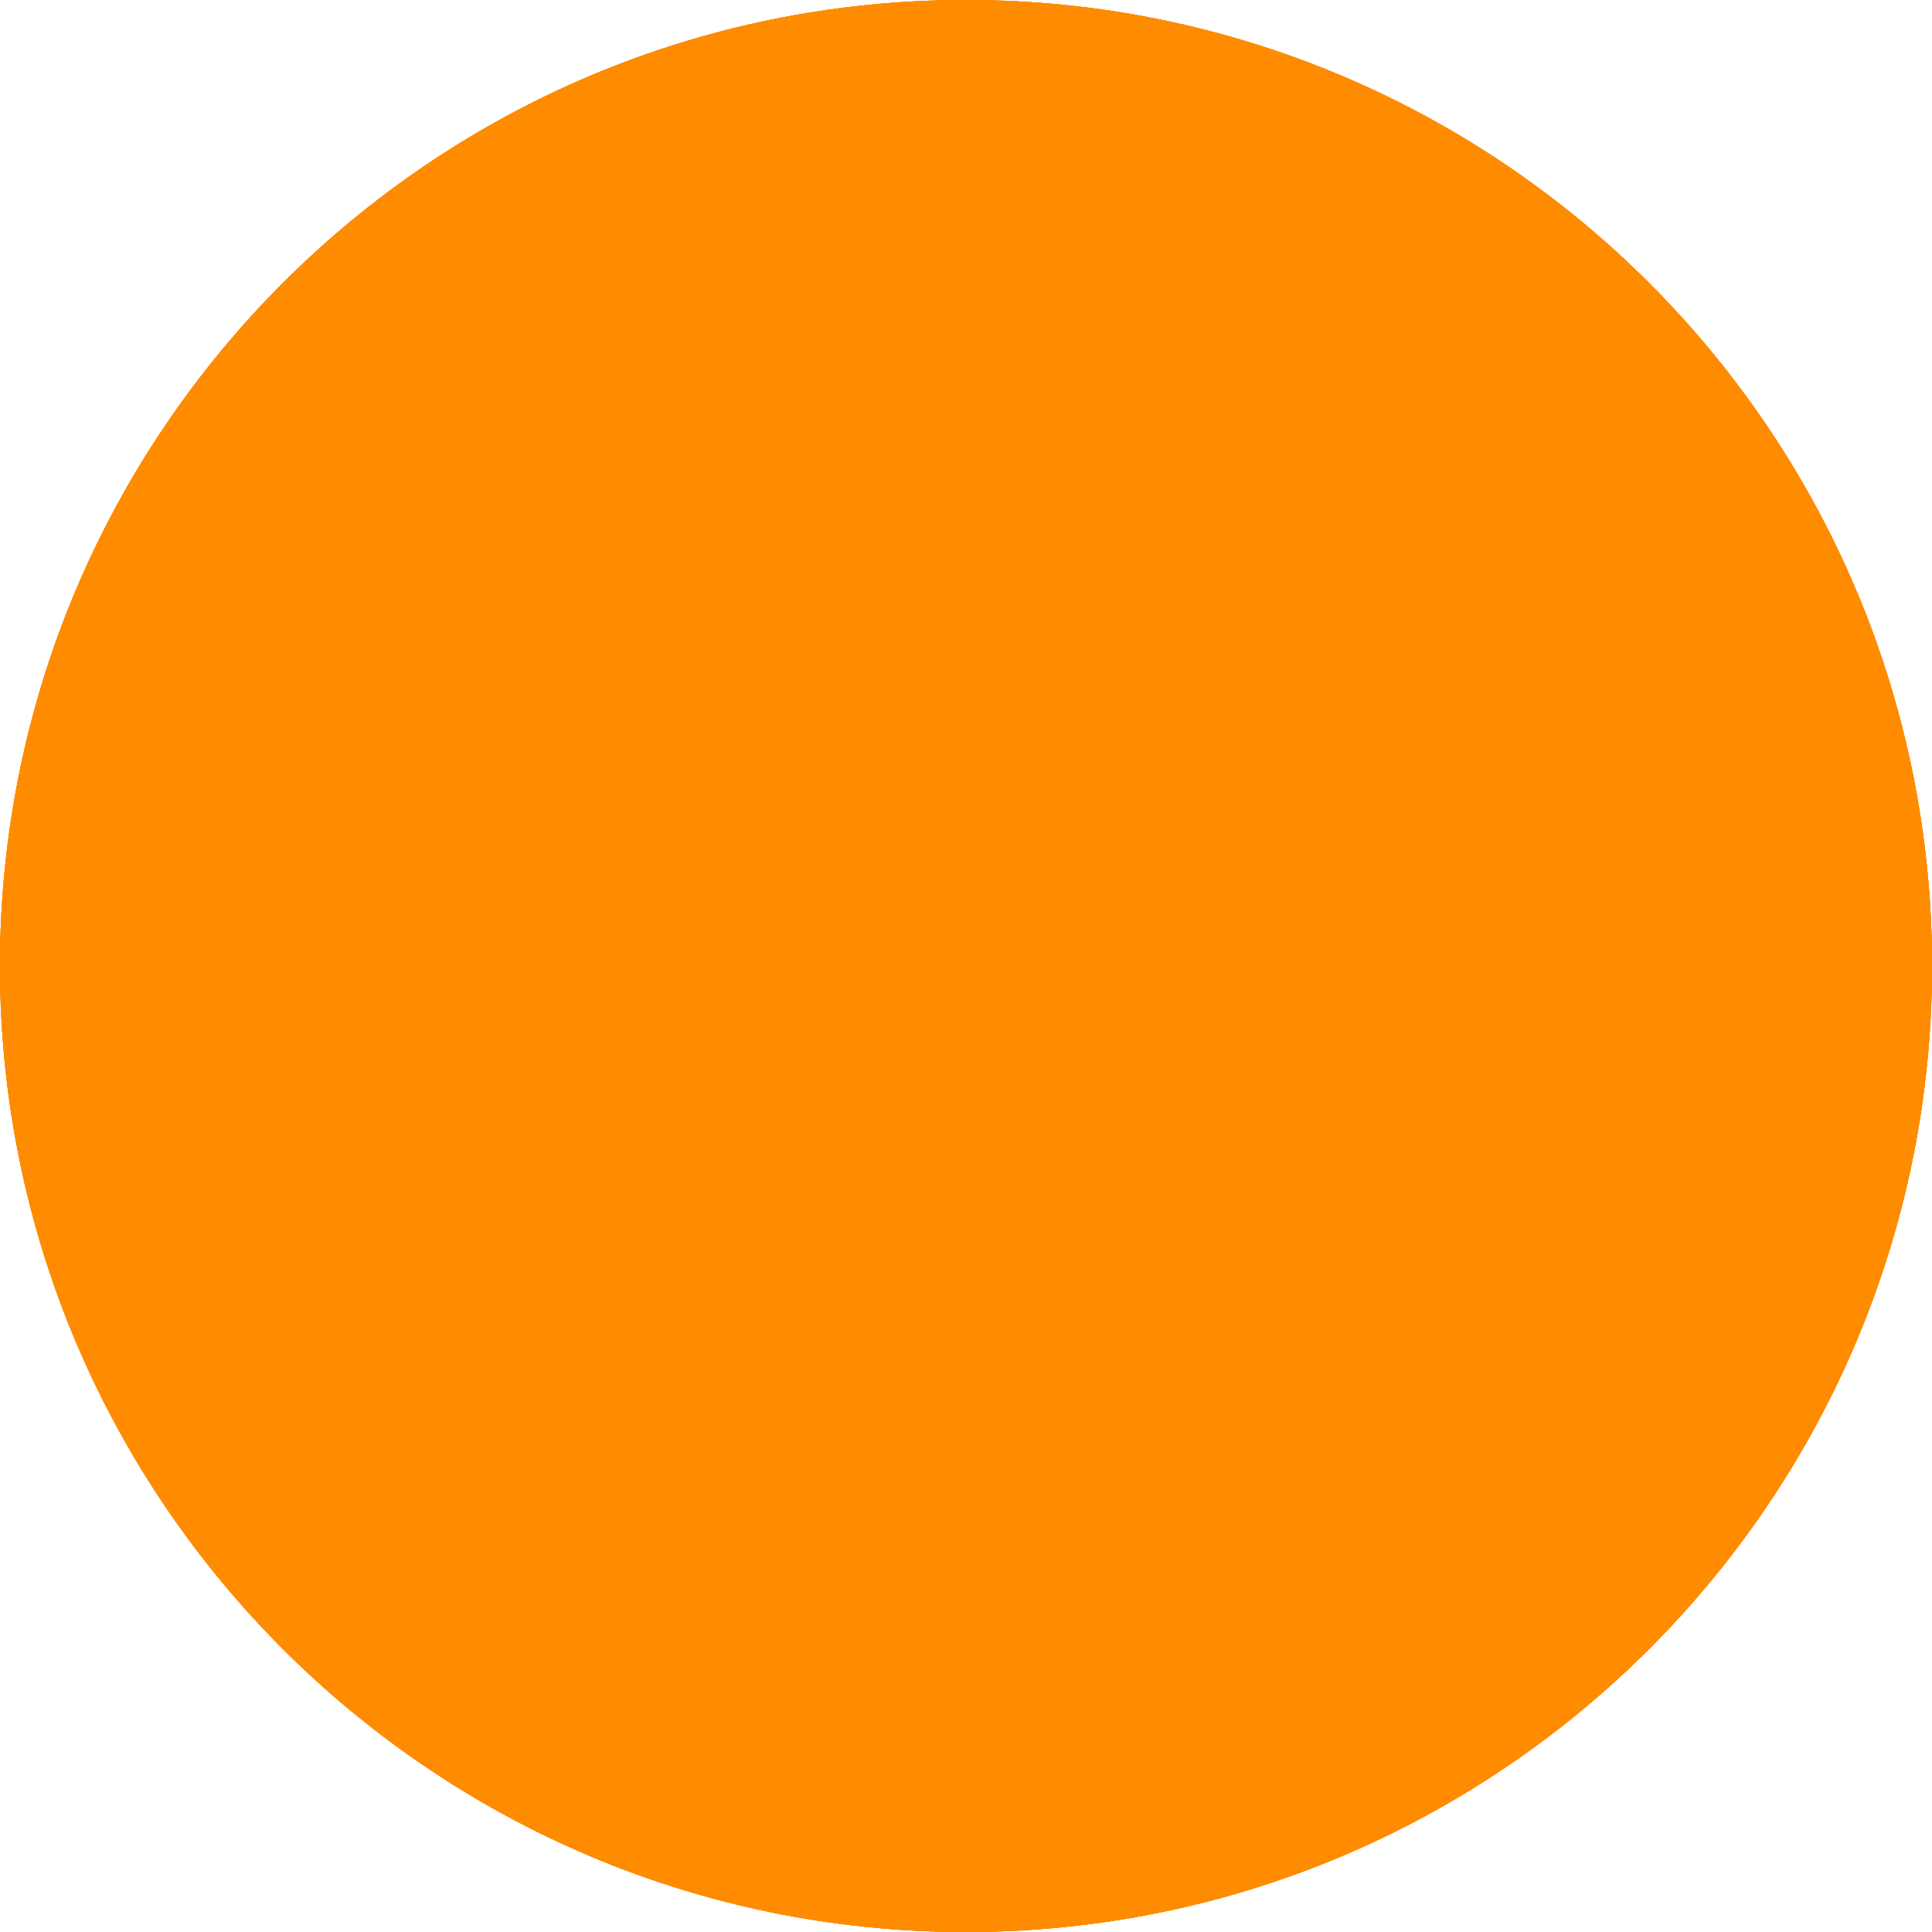
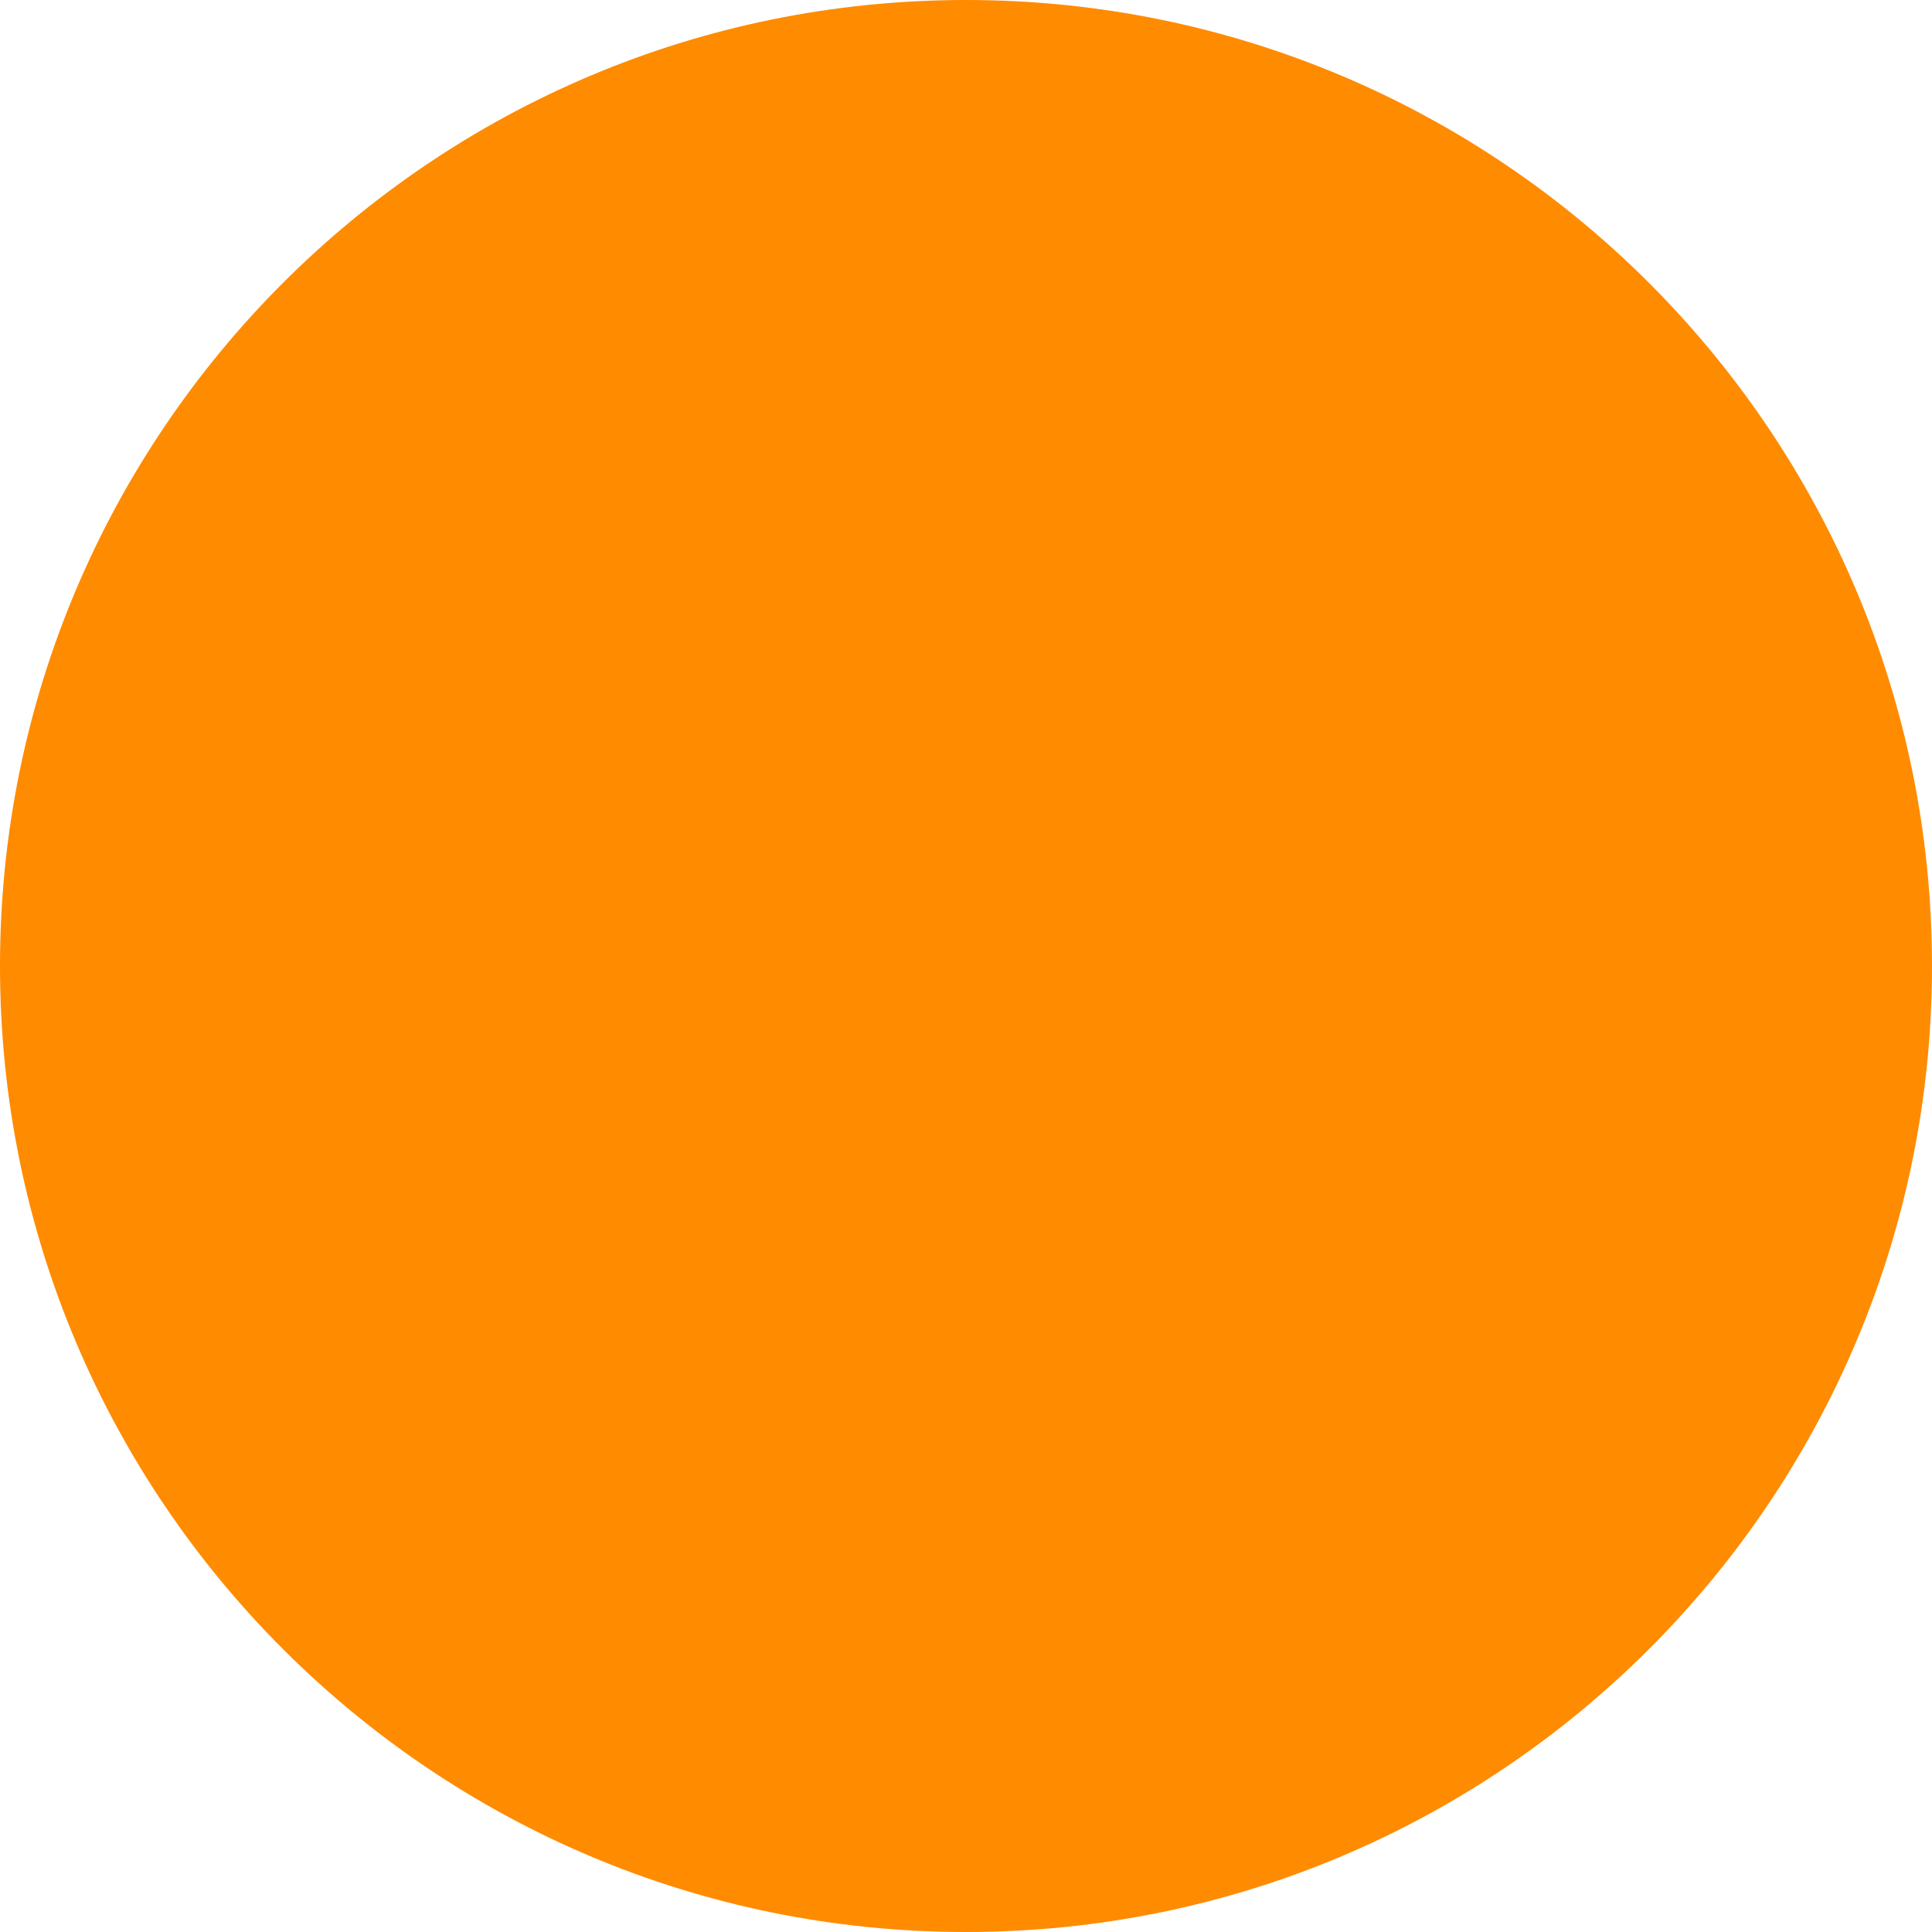
<svg xmlns="http://www.w3.org/2000/svg" width="40" height="40" viewBox="0 0 40 40" version="1.1" id="svg1">
  <defs id="defs1" />
  <g id="layer1">
-     <circle style="fill:#ff8b00;fill-opacity:1" id="path1" cx="20" cy="20" r="20" />
-     <circle style="fill:#ff8b00;fill-opacity:1" id="circle1" cx="20" cy="20" r="20" />
-     <circle style="fill:#ff8b00;fill-opacity:1" id="circle2" cx="20" cy="20" r="20" />
    <circle style="fill:#ff8b00;fill-opacity:1" id="circle3" cx="20" cy="20" r="20" />
  </g>
</svg>
